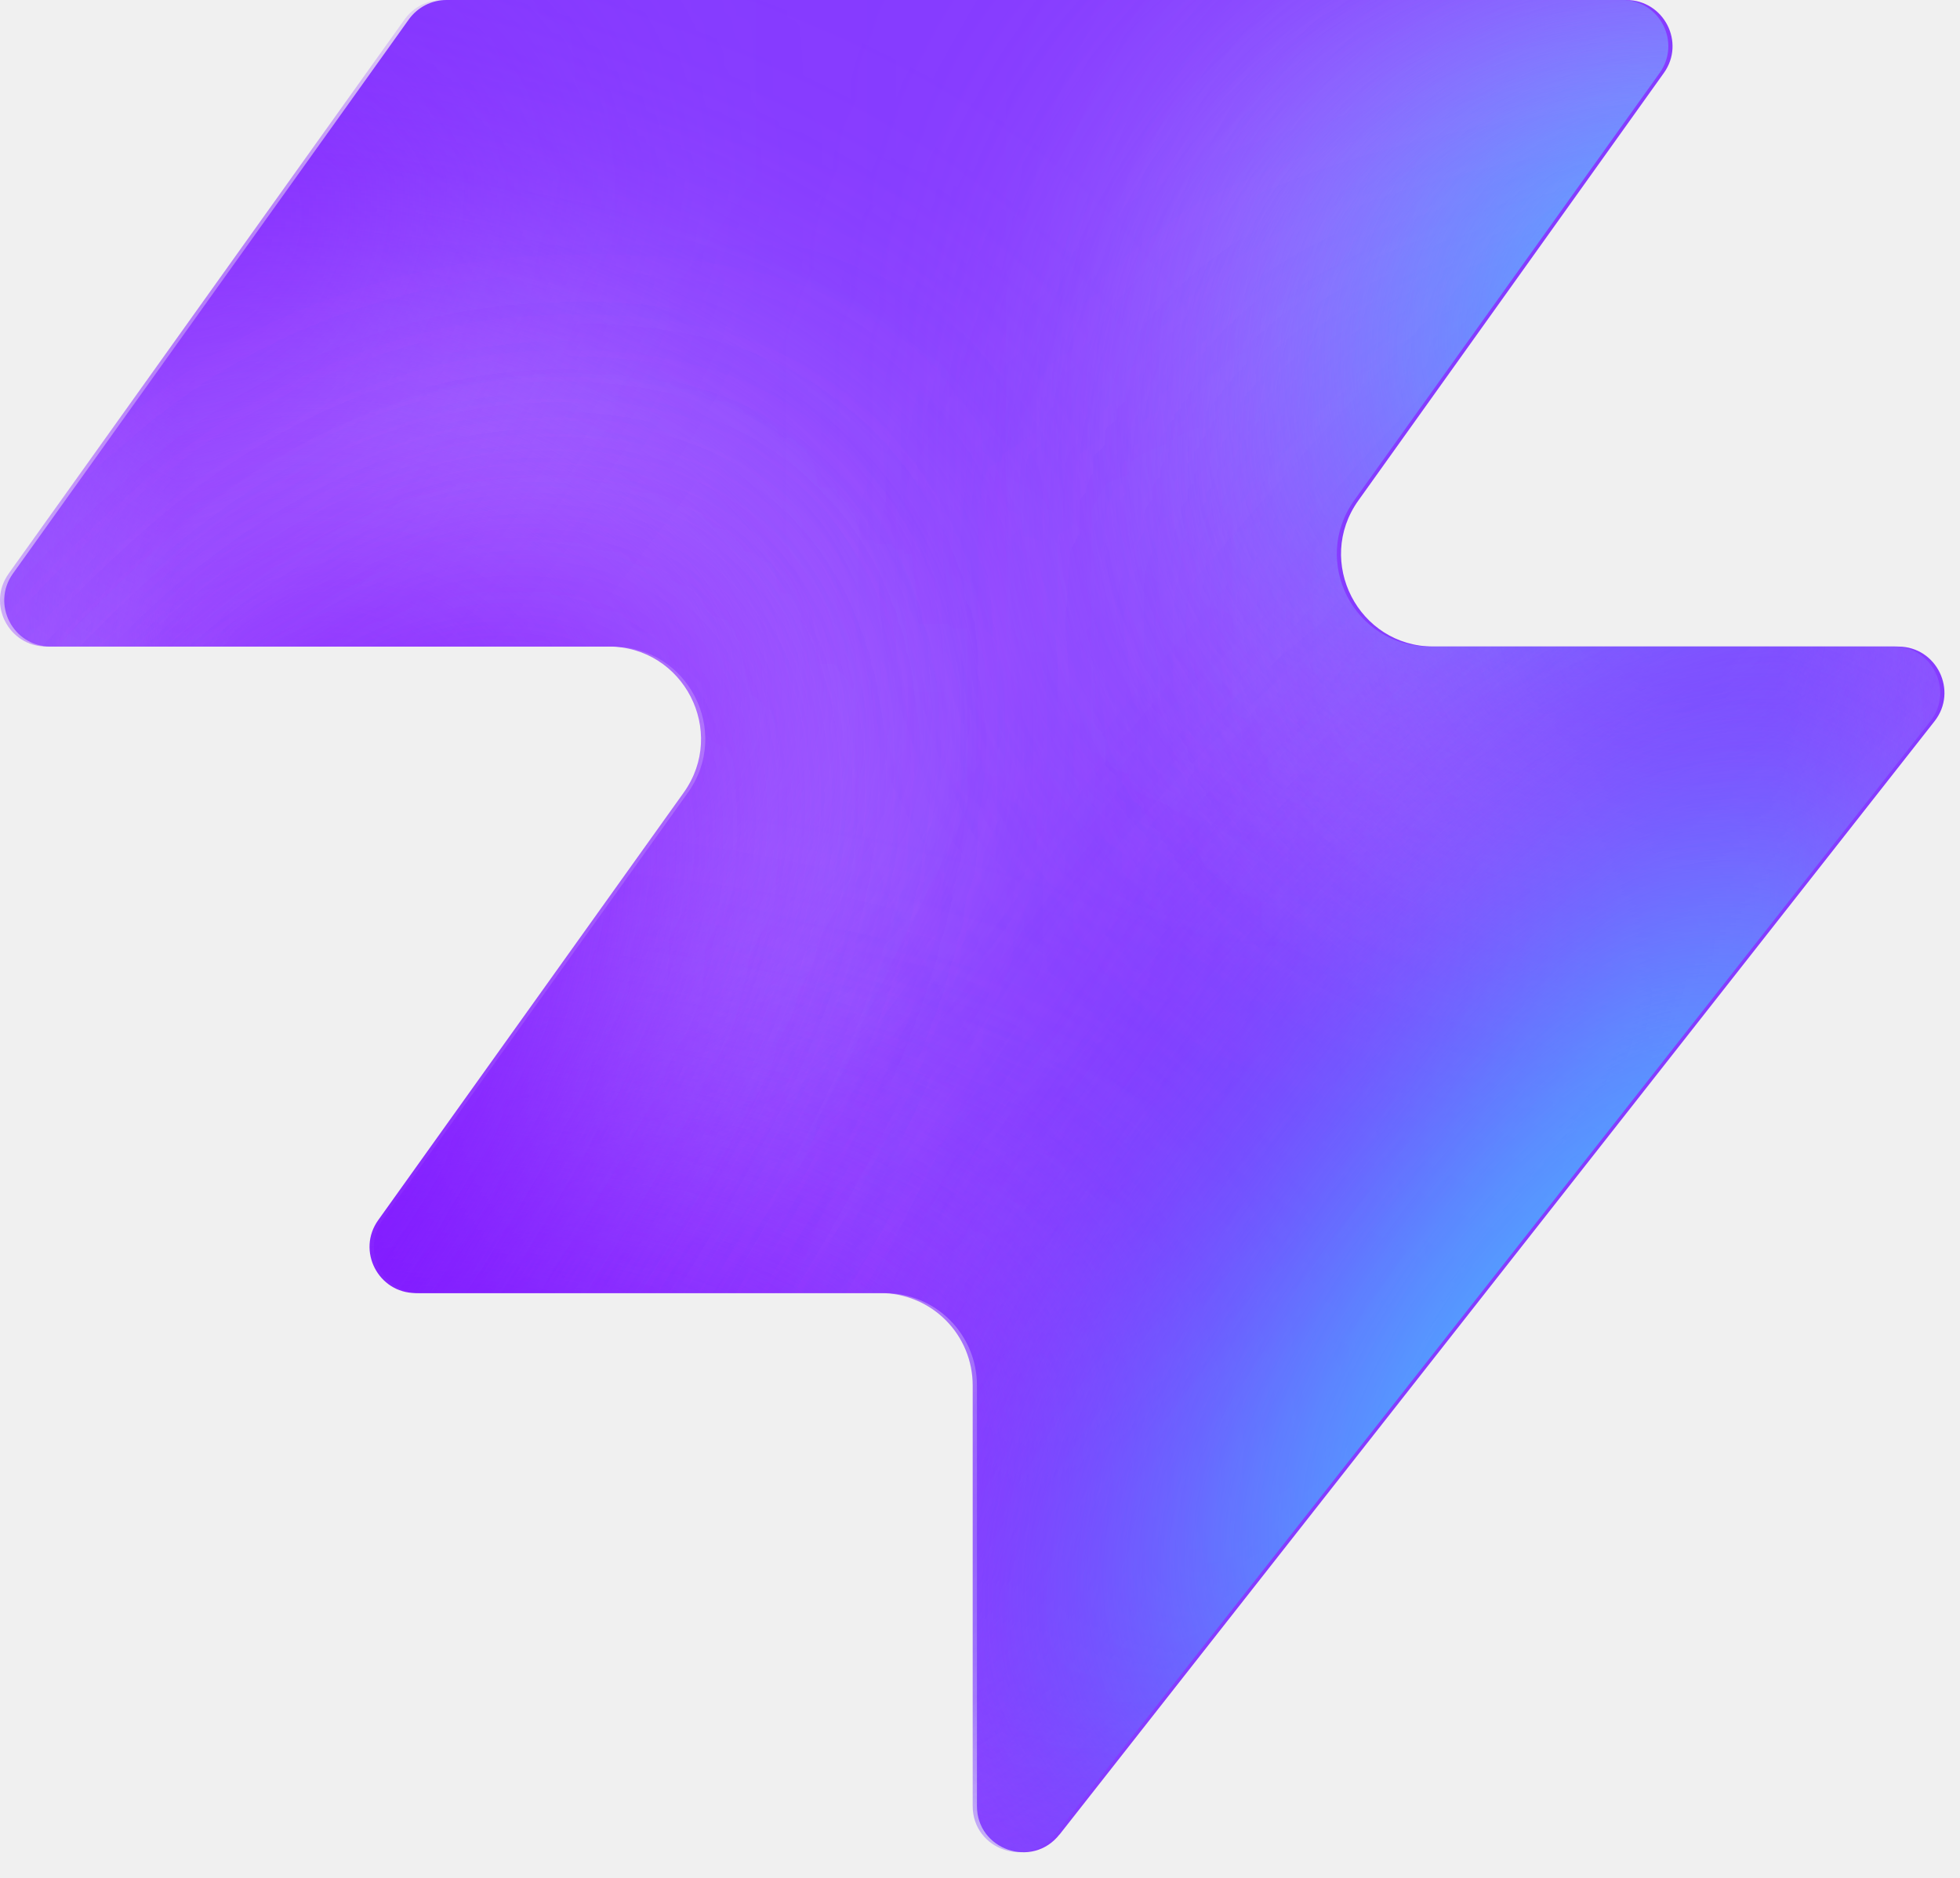
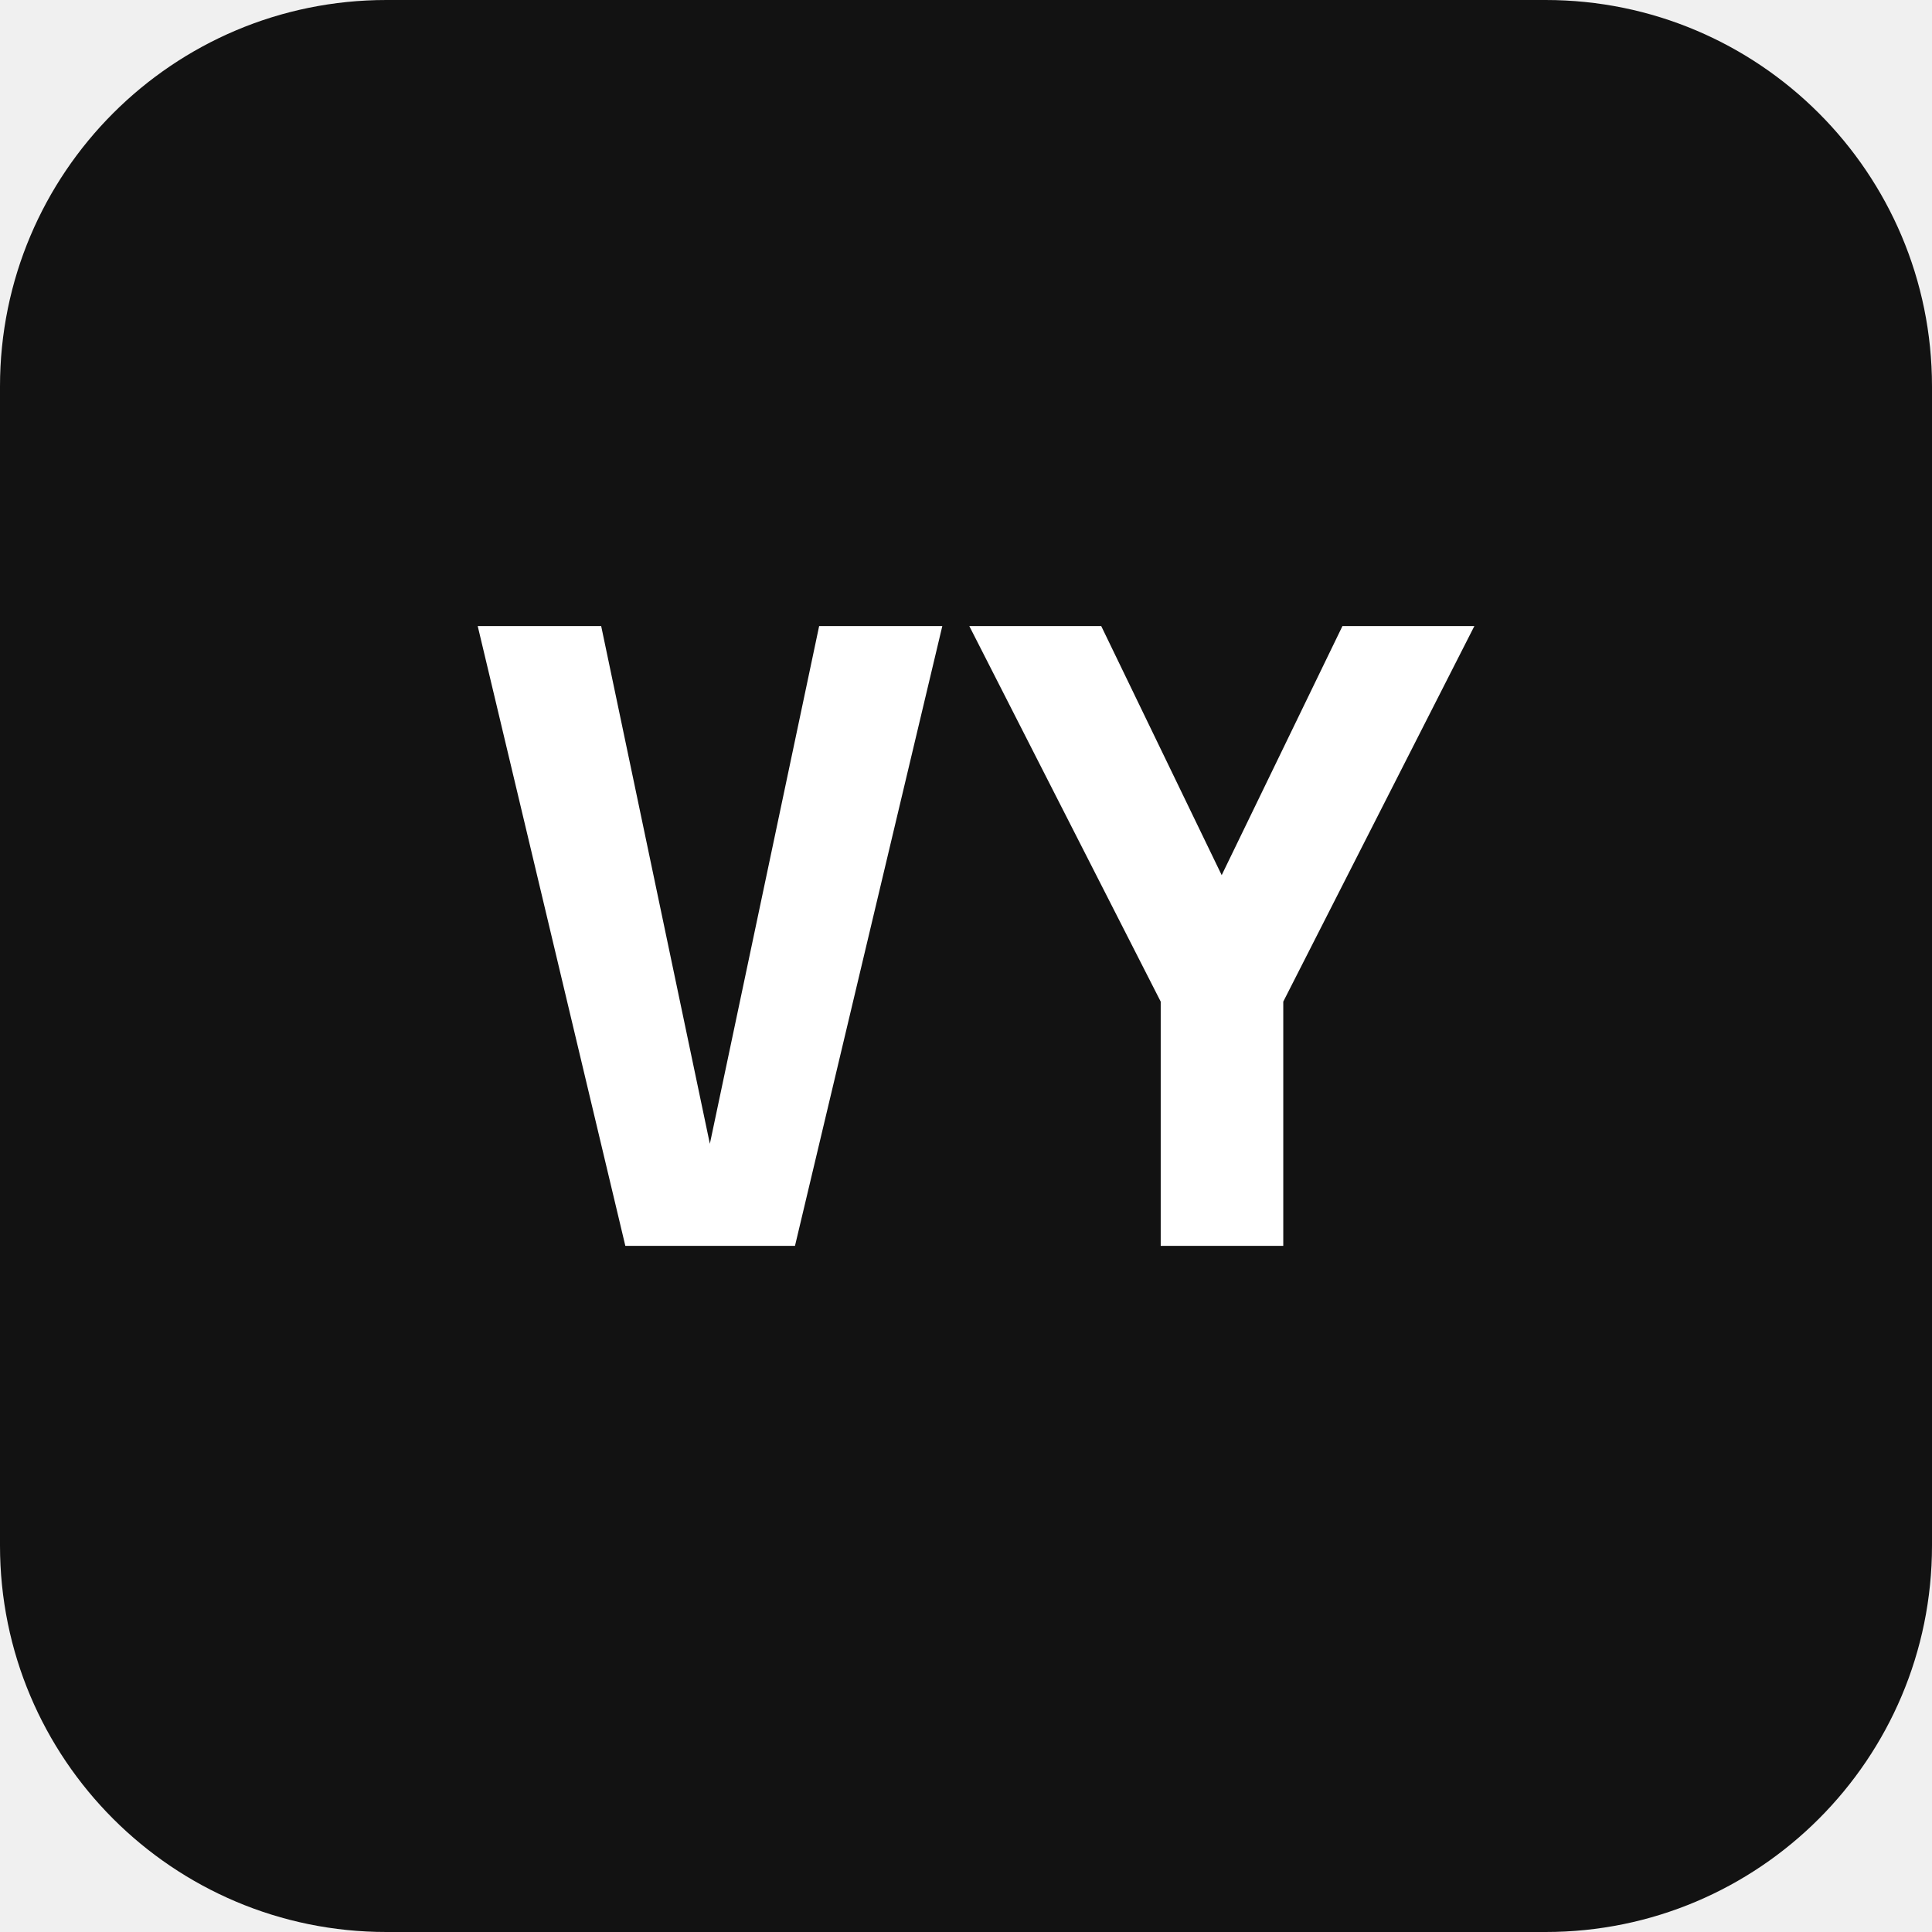
- <svg xmlns="http://www.w3.org/2000/svg" width="48" height="46" fill="none" viewBox="0 0 48 46">
-   <path fill="#863bff" d="M25.946 44.938c-.664.845-2.021.375-2.021-.698V33.937a2.26 2.26 0 0 0-2.262-2.262H10.287c-.92 0-1.456-1.04-.92-1.788l7.48-10.471c1.07-1.497 0-3.578-1.842-3.578H1.237c-.92 0-1.456-1.04-.92-1.788L10.013.474c.214-.297.556-.474.92-.474h28.894c.92 0 1.456 1.04.92 1.788l-7.48 10.471c-1.07 1.498 0 3.579 1.842 3.579h11.377c.943 0 1.473 1.088.89 1.83L25.947 44.94z" style="fill:#863bff;fill:color(display-p3 .525 .23 1);fill-opacity:1" />
-   <mask id="a" width="48" height="46" x="0" y="0" maskUnits="userSpaceOnUse" style="mask-type:alpha">
-     <path fill="#000" d="M25.842 44.938c-.664.844-2.021.375-2.021-.698V33.937a2.26 2.26 0 0 0-2.262-2.262H10.183c-.92 0-1.456-1.04-.92-1.788l7.48-10.471c1.07-1.498 0-3.579-1.842-3.579H1.133c-.92 0-1.456-1.04-.92-1.787L9.91.473c.214-.297.556-.474.92-.474h28.894c.92 0 1.456 1.04.92 1.788l-7.48 10.471c-1.07 1.498 0 3.578 1.842 3.578h11.377c.943 0 1.473 1.088.89 1.832L25.843 44.94z" style="fill:#000;fill-opacity:1" />
-   </mask>
-   <g mask="url(#a)">
-     <g filter="url(#b)">
-       <ellipse cx="5.508" cy="14.704" fill="#ede6ff" rx="5.508" ry="14.704" style="fill:#ede6ff;fill:color(display-p3 .927 .903 1);fill-opacity:1" transform="matrix(.00324 1 1 -.00324 -4.47 31.516)" />
-     </g>
-     <g filter="url(#c)">
-       <ellipse cx="10.399" cy="29.851" fill="#ede6ff" rx="10.399" ry="29.851" style="fill:#ede6ff;fill:color(display-p3 .927 .903 1);fill-opacity:1" transform="matrix(.00324 1 1 -.00324 -39.328 7.883)" />
-     </g>
-     <g filter="url(#d)">
-       <ellipse cx="5.508" cy="30.487" fill="#7e14ff" rx="5.508" ry="30.487" style="fill:#7e14ff;fill:color(display-p3 .492 .077 1);fill-opacity:1" transform="rotate(89.814 -25.913 -14.639)scale(1 -1)" />
-     </g>
-     <g filter="url(#e)">
-       <ellipse cx="5.508" cy="30.599" fill="#7e14ff" rx="5.508" ry="30.599" style="fill:#7e14ff;fill:color(display-p3 .492 .077 1);fill-opacity:1" transform="rotate(89.814 -32.644 -3.334)scale(1 -1)" />
-     </g>
-     <g filter="url(#f)">
-       <ellipse cx="5.508" cy="30.599" fill="#7e14ff" rx="5.508" ry="30.599" style="fill:#7e14ff;fill:color(display-p3 .492 .077 1);fill-opacity:1" transform="matrix(.00324 1 1 -.00324 -34.34 30.47)" />
-     </g>
-     <g filter="url(#g)">
-       <ellipse cx="14.072" cy="22.078" fill="#ede6ff" rx="14.072" ry="22.078" style="fill:#ede6ff;fill:color(display-p3 .927 .903 1);fill-opacity:1" transform="rotate(93.35 24.506 48.493)scale(-1 1)" />
-     </g>
-     <g filter="url(#h)">
-       <ellipse cx="3.47" cy="21.501" fill="#7e14ff" rx="3.47" ry="21.501" style="fill:#7e14ff;fill:color(display-p3 .492 .077 1);fill-opacity:1" transform="rotate(89.009 28.708 47.59)scale(-1 1)" />
-     </g>
-     <g filter="url(#i)">
-       <ellipse cx="3.47" cy="21.501" fill="#7e14ff" rx="3.47" ry="21.501" style="fill:#7e14ff;fill:color(display-p3 .492 .077 1);fill-opacity:1" transform="rotate(89.009 28.708 47.59)scale(-1 1)" />
-     </g>
-     <g filter="url(#j)">
-       <ellipse cx=".387" cy="8.972" fill="#7e14ff" rx="4.407" ry="29.108" style="fill:#7e14ff;fill:color(display-p3 .492 .077 1);fill-opacity:1" transform="rotate(39.51 .387 8.972)" />
-     </g>
-     <g filter="url(#k)">
-       <ellipse cx="47.523" cy="-6.092" fill="#7e14ff" rx="4.407" ry="29.108" style="fill:#7e14ff;fill:color(display-p3 .492 .077 1);fill-opacity:1" transform="rotate(37.892 47.523 -6.092)" />
-     </g>
-     <g filter="url(#l)">
-       <ellipse cx="41.412" cy="6.333" fill="#47bfff" rx="5.971" ry="9.665" style="fill:#47bfff;fill:color(display-p3 .28 .748 1);fill-opacity:1" transform="rotate(37.892 41.412 6.333)" />
-     </g>
-     <g filter="url(#m)">
-       <ellipse cx="-1.879" cy="38.332" fill="#7e14ff" rx="4.407" ry="29.108" style="fill:#7e14ff;fill:color(display-p3 .492 .077 1);fill-opacity:1" transform="rotate(37.892 -1.88 38.332)" />
-     </g>
-     <g filter="url(#n)">
-       <ellipse cx="-1.879" cy="38.332" fill="#7e14ff" rx="4.407" ry="29.108" style="fill:#7e14ff;fill:color(display-p3 .492 .077 1);fill-opacity:1" transform="rotate(37.892 -1.88 38.332)" />
-     </g>
-     <g filter="url(#o)">
-       <ellipse cx="35.651" cy="29.907" fill="#7e14ff" rx="4.407" ry="29.108" style="fill:#7e14ff;fill:color(display-p3 .492 .077 1);fill-opacity:1" transform="rotate(37.892 35.651 29.907)" />
-     </g>
-     <g filter="url(#p)">
-       <ellipse cx="38.418" cy="32.4" fill="#47bfff" rx="5.971" ry="15.297" style="fill:#47bfff;fill:color(display-p3 .28 .748 1);fill-opacity:1" transform="rotate(37.892 38.418 32.4)" />
-     </g>
-   </g>
-   <defs>
-     <filter id="b" width="60.045" height="41.654" x="-19.77" y="16.149" color-interpolation-filters="sRGB" filterUnits="userSpaceOnUse">
-       <feFlood flood-opacity="0" result="BackgroundImageFix" />
-       <feBlend in="SourceGraphic" in2="BackgroundImageFix" result="shape" />
-       <feGaussianBlur result="effect1_foregroundBlur_2002_17158" stdDeviation="7.659" />
-     </filter>
-     <filter id="c" width="90.34" height="51.437" x="-54.613" y="-7.533" color-interpolation-filters="sRGB" filterUnits="userSpaceOnUse">
-       <feFlood flood-opacity="0" result="BackgroundImageFix" />
-       <feBlend in="SourceGraphic" in2="BackgroundImageFix" result="shape" />
-       <feGaussianBlur result="effect1_foregroundBlur_2002_17158" stdDeviation="7.659" />
-     </filter>
-     <filter id="d" width="79.355" height="29.4" x="-49.64" y="2.03" color-interpolation-filters="sRGB" filterUnits="userSpaceOnUse">
-       <feFlood flood-opacity="0" result="BackgroundImageFix" />
-       <feBlend in="SourceGraphic" in2="BackgroundImageFix" result="shape" />
-       <feGaussianBlur result="effect1_foregroundBlur_2002_17158" stdDeviation="4.596" />
-     </filter>
-     <filter id="e" width="79.579" height="29.4" x="-45.045" y="20.029" color-interpolation-filters="sRGB" filterUnits="userSpaceOnUse">
-       <feFlood flood-opacity="0" result="BackgroundImageFix" />
-       <feBlend in="SourceGraphic" in2="BackgroundImageFix" result="shape" />
-       <feGaussianBlur result="effect1_foregroundBlur_2002_17158" stdDeviation="4.596" />
-     </filter>
-     <filter id="f" width="79.579" height="29.4" x="-43.513" y="21.178" color-interpolation-filters="sRGB" filterUnits="userSpaceOnUse">
-       <feFlood flood-opacity="0" result="BackgroundImageFix" />
-       <feBlend in="SourceGraphic" in2="BackgroundImageFix" result="shape" />
-       <feGaussianBlur result="effect1_foregroundBlur_2002_17158" stdDeviation="4.596" />
-     </filter>
-     <filter id="g" width="74.749" height="58.852" x="15.756" y="-17.901" color-interpolation-filters="sRGB" filterUnits="userSpaceOnUse">
-       <feFlood flood-opacity="0" result="BackgroundImageFix" />
-       <feBlend in="SourceGraphic" in2="BackgroundImageFix" result="shape" />
-       <feGaussianBlur result="effect1_foregroundBlur_2002_17158" stdDeviation="7.659" />
-     </filter>
-     <filter id="h" width="61.377" height="25.362" x="23.548" y="2.284" color-interpolation-filters="sRGB" filterUnits="userSpaceOnUse">
-       <feFlood flood-opacity="0" result="BackgroundImageFix" />
-       <feBlend in="SourceGraphic" in2="BackgroundImageFix" result="shape" />
-       <feGaussianBlur result="effect1_foregroundBlur_2002_17158" stdDeviation="4.596" />
-     </filter>
-     <filter id="i" width="61.377" height="25.362" x="23.548" y="2.284" color-interpolation-filters="sRGB" filterUnits="userSpaceOnUse">
-       <feFlood flood-opacity="0" result="BackgroundImageFix" />
-       <feBlend in="SourceGraphic" in2="BackgroundImageFix" result="shape" />
-       <feGaussianBlur result="effect1_foregroundBlur_2002_17158" stdDeviation="4.596" />
-     </filter>
-     <filter id="j" width="56.045" height="63.649" x="-27.636" y="-22.853" color-interpolation-filters="sRGB" filterUnits="userSpaceOnUse">
-       <feFlood flood-opacity="0" result="BackgroundImageFix" />
-       <feBlend in="SourceGraphic" in2="BackgroundImageFix" result="shape" />
-       <feGaussianBlur result="effect1_foregroundBlur_2002_17158" stdDeviation="4.596" />
-     </filter>
-     <filter id="k" width="54.814" height="64.646" x="20.116" y="-38.415" color-interpolation-filters="sRGB" filterUnits="userSpaceOnUse">
-       <feFlood flood-opacity="0" result="BackgroundImageFix" />
-       <feBlend in="SourceGraphic" in2="BackgroundImageFix" result="shape" />
-       <feGaussianBlur result="effect1_foregroundBlur_2002_17158" stdDeviation="4.596" />
-     </filter>
-     <filter id="l" width="33.541" height="35.313" x="24.641" y="-11.323" color-interpolation-filters="sRGB" filterUnits="userSpaceOnUse">
-       <feFlood flood-opacity="0" result="BackgroundImageFix" />
-       <feBlend in="SourceGraphic" in2="BackgroundImageFix" result="shape" />
-       <feGaussianBlur result="effect1_foregroundBlur_2002_17158" stdDeviation="4.596" />
-     </filter>
-     <filter id="m" width="54.814" height="64.646" x="-29.286" y="6.009" color-interpolation-filters="sRGB" filterUnits="userSpaceOnUse">
-       <feFlood flood-opacity="0" result="BackgroundImageFix" />
-       <feBlend in="SourceGraphic" in2="BackgroundImageFix" result="shape" />
-       <feGaussianBlur result="effect1_foregroundBlur_2002_17158" stdDeviation="4.596" />
-     </filter>
-     <filter id="n" width="54.814" height="64.646" x="-29.286" y="6.009" color-interpolation-filters="sRGB" filterUnits="userSpaceOnUse">
-       <feFlood flood-opacity="0" result="BackgroundImageFix" />
-       <feBlend in="SourceGraphic" in2="BackgroundImageFix" result="shape" />
-       <feGaussianBlur result="effect1_foregroundBlur_2002_17158" stdDeviation="4.596" />
-     </filter>
-     <filter id="o" width="54.814" height="64.646" x="8.244" y="-2.416" color-interpolation-filters="sRGB" filterUnits="userSpaceOnUse">
-       <feFlood flood-opacity="0" result="BackgroundImageFix" />
-       <feBlend in="SourceGraphic" in2="BackgroundImageFix" result="shape" />
-       <feGaussianBlur result="effect1_foregroundBlur_2002_17158" stdDeviation="4.596" />
-     </filter>
-     <filter id="p" width="39.409" height="43.623" x="18.713" y="10.588" color-interpolation-filters="sRGB" filterUnits="userSpaceOnUse">
-       <feFlood flood-opacity="0" result="BackgroundImageFix" />
-       <feBlend in="SourceGraphic" in2="BackgroundImageFix" result="shape" />
-       <feGaussianBlur result="effect1_foregroundBlur_2002_17158" stdDeviation="4.596" />
-     </filter>
-   </defs>
+ <svg xmlns="http://www.w3.org/2000/svg" viewBox="0 0 100 100">
+   <rect width="100" height="100" rx="20" fill="#121212" />
+   <text x="50" y="52" dominant-baseline="middle" text-anchor="middle" font-family="monospace, sans-serif" font-weight="800" font-size="44" fill="#ffffff">VY</text>
</svg>
